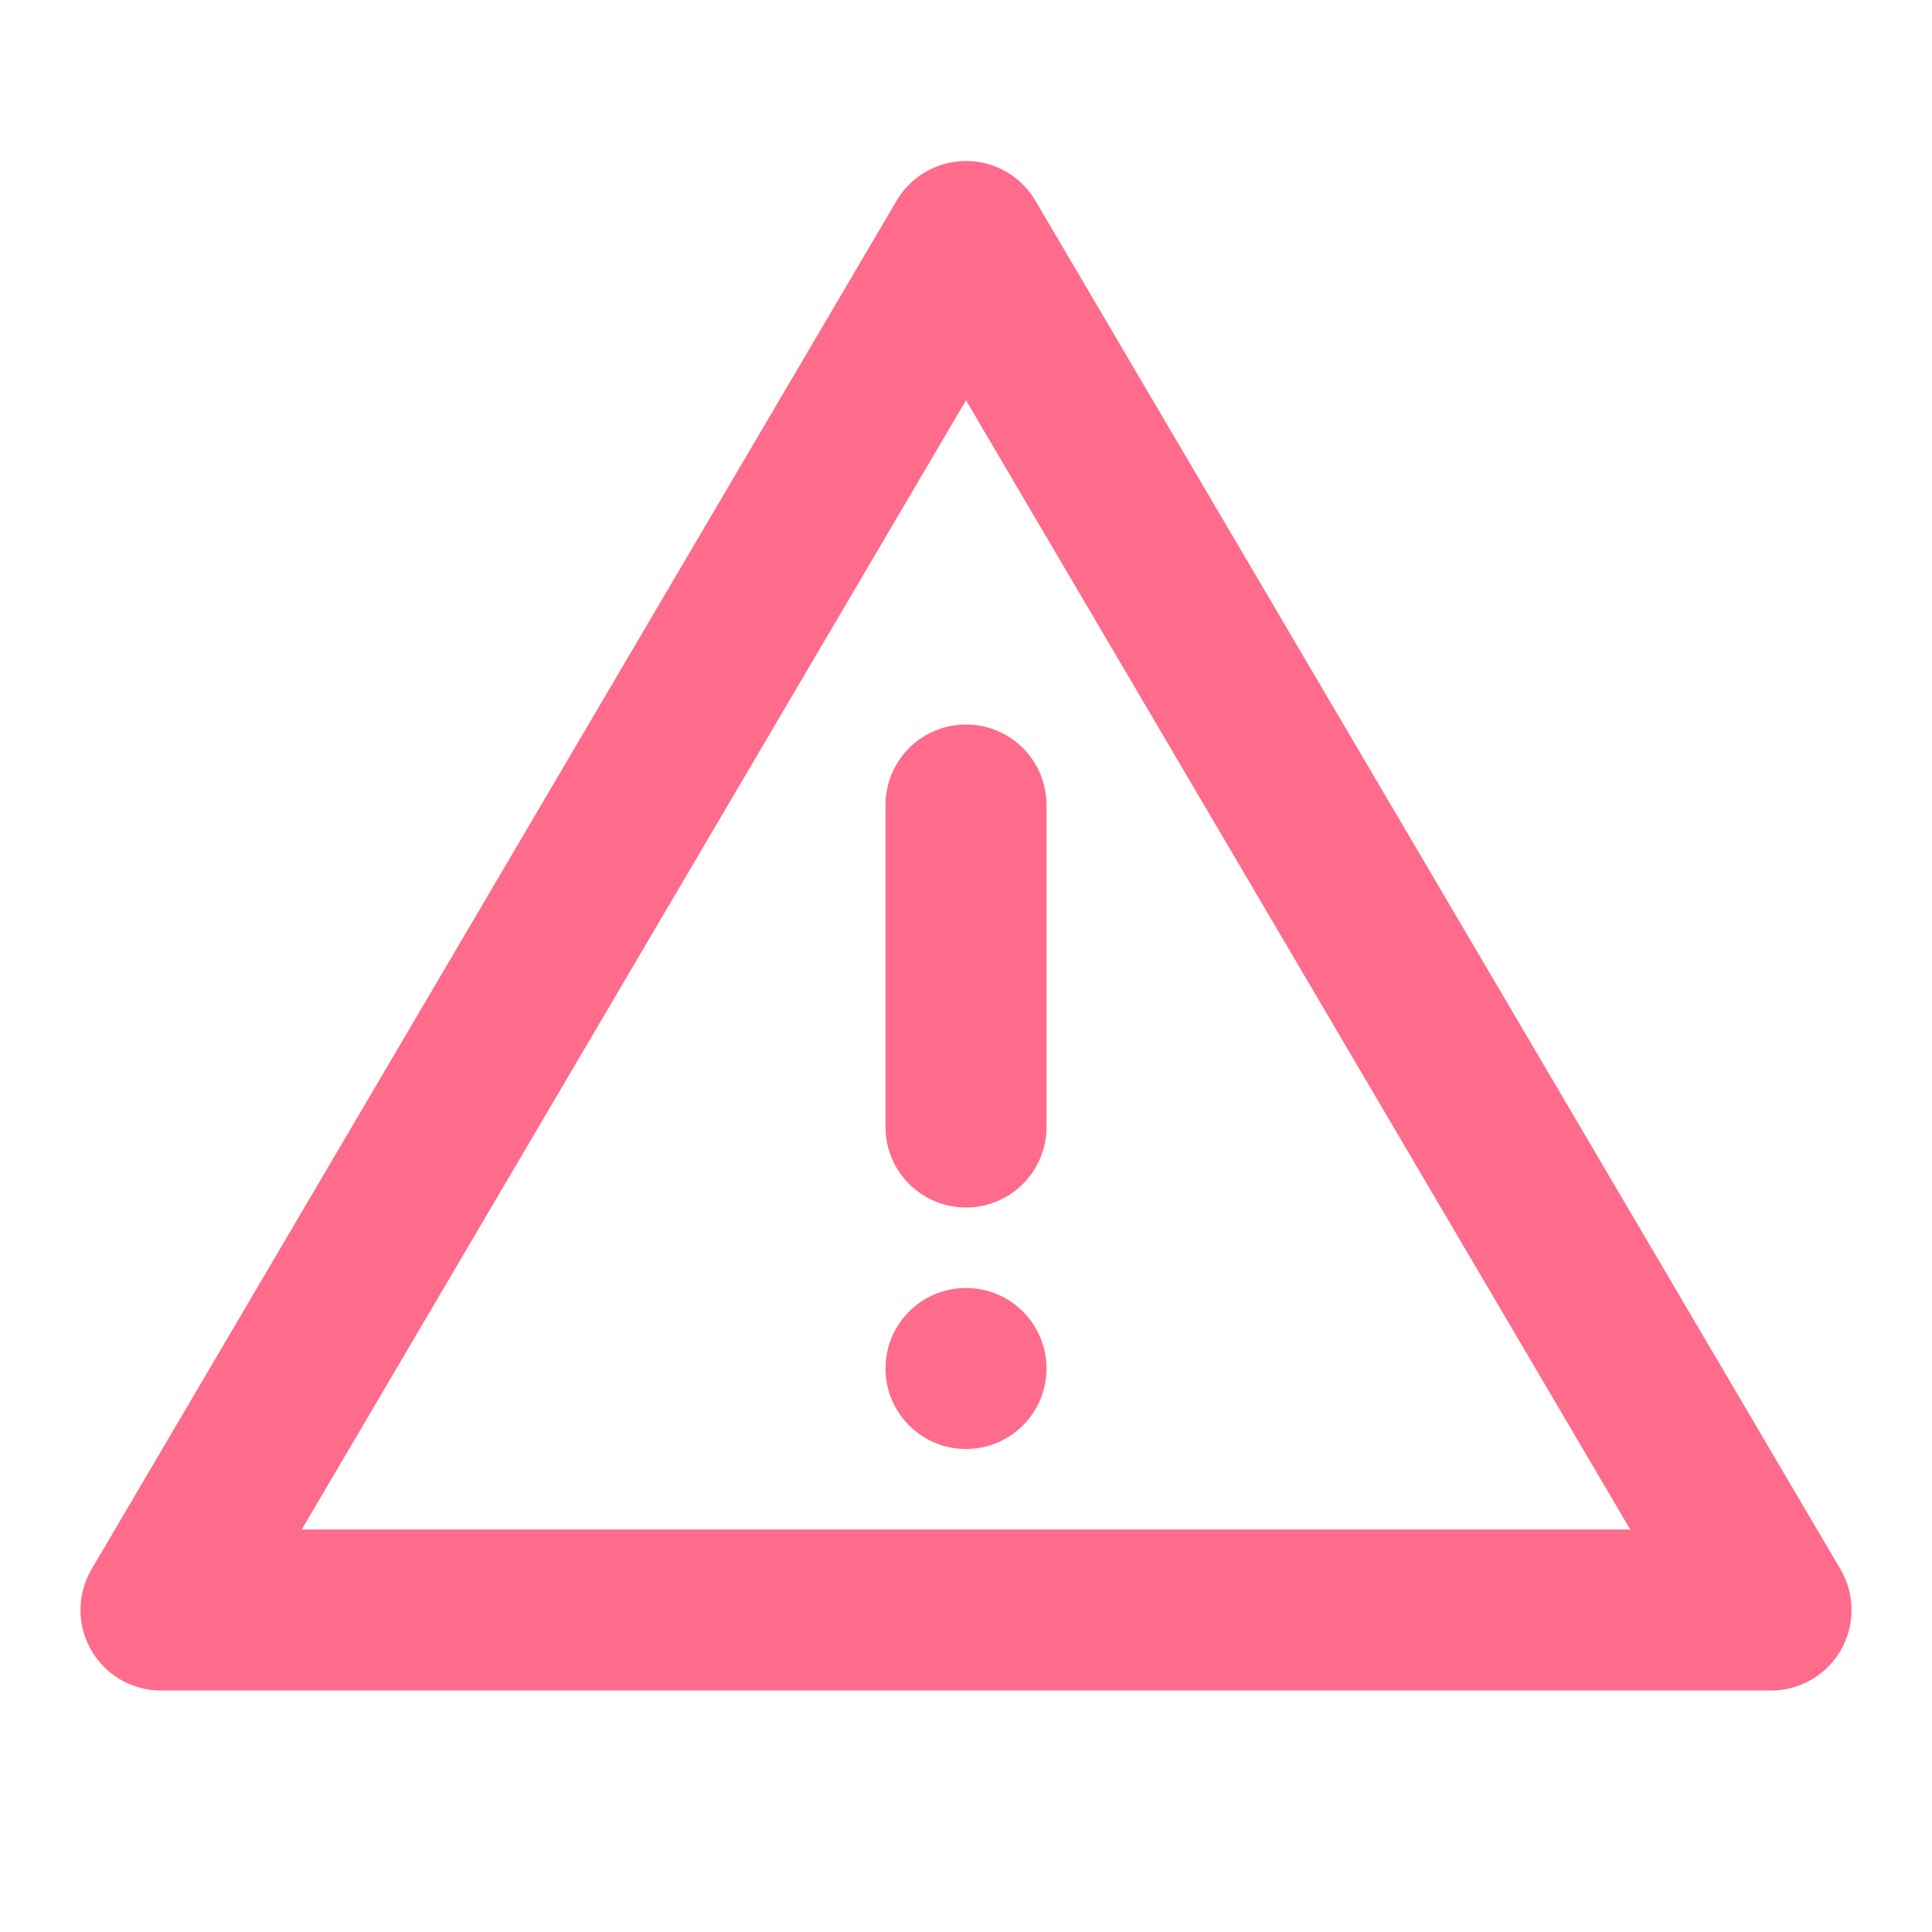
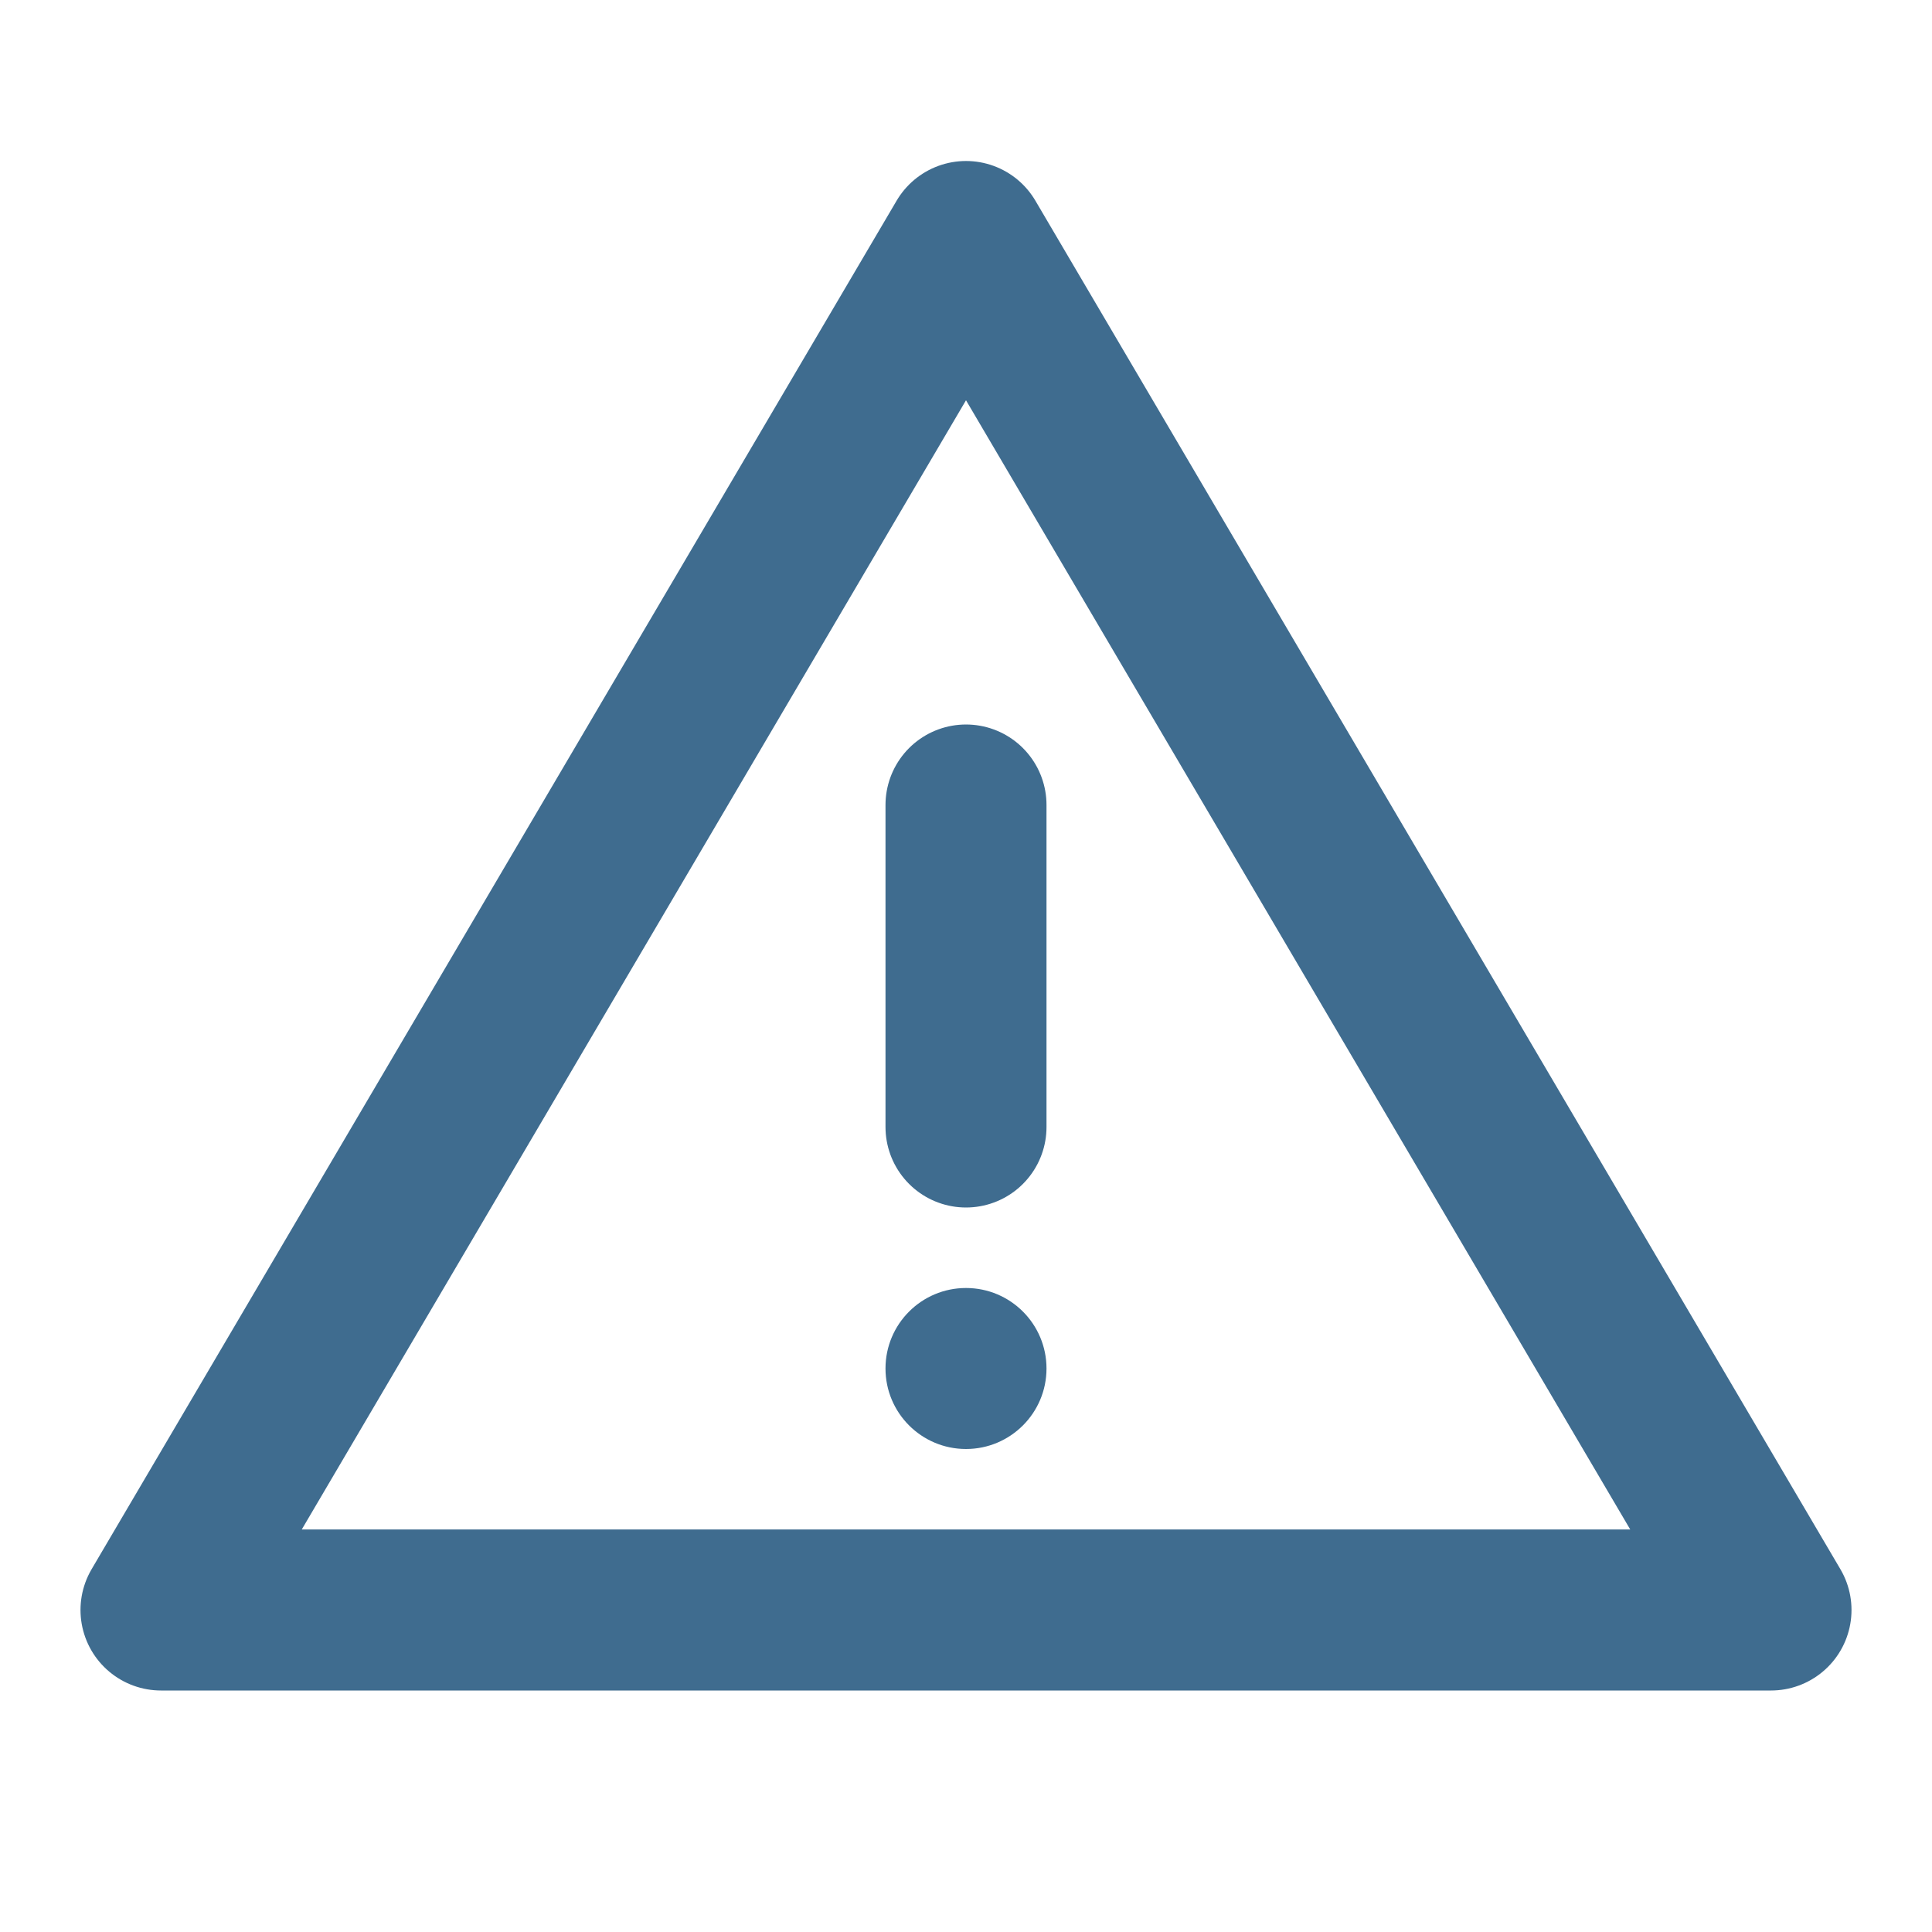
<svg xmlns="http://www.w3.org/2000/svg" viewBox="0 0 24 24" width="24" height="24">
-   <path d="M 12 3 L 22 20 L 2 20 Z" fill="none" stroke="#FF6B8A" stroke-width="2" stroke-linecap="round" stroke-linejoin="round" />
-   <line x1="12" y1="10" x2="12" y2="14" stroke="#FF6B8A" stroke-width="2" stroke-linecap="round" />
-   <circle cx="12" cy="17" r="1" fill="#FF6B8A" />
+   <path d="M 12 3 L 22 20 L 2 20 Z" fill="none" stroke="#3F6C8F" stroke-width="2" stroke-linecap="round" stroke-linejoin="round" />
+   <line x1="12" y1="10" x2="12" y2="14" stroke="#3F6C8F" stroke-width="2" stroke-linecap="round" />
+   <circle cx="12" cy="17" r="1" fill="#3F6C8F" />
</svg>
